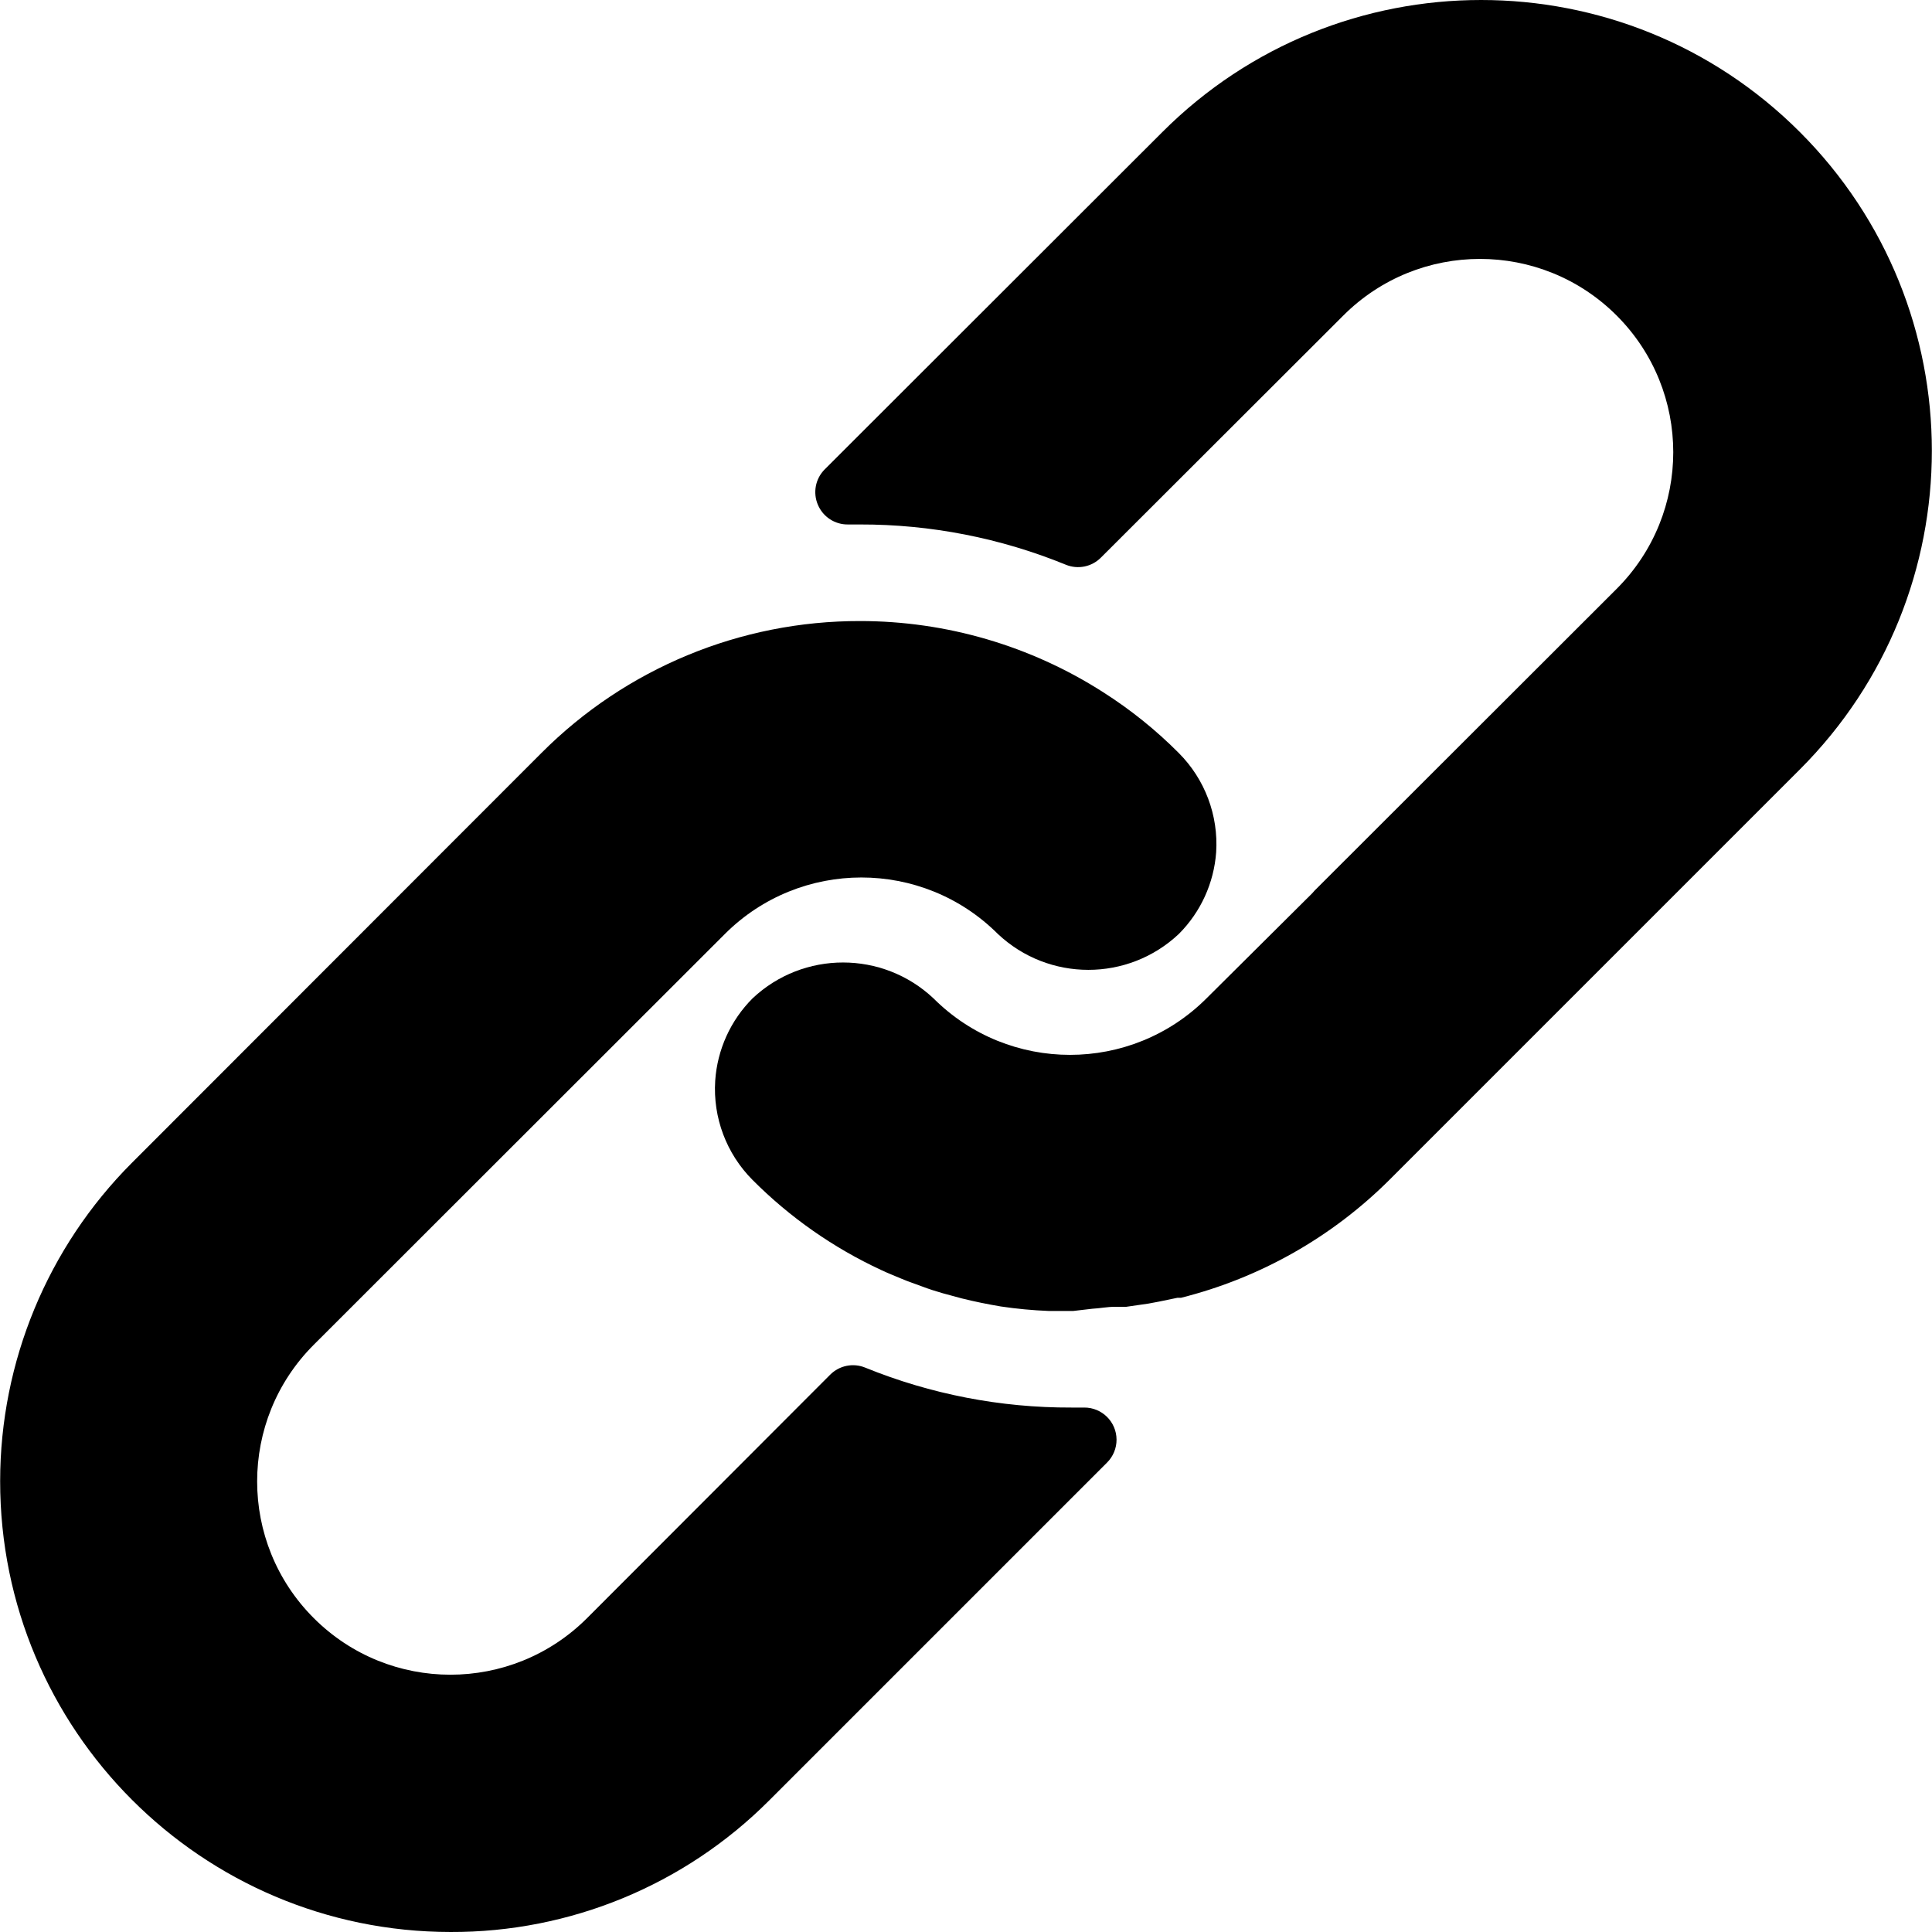
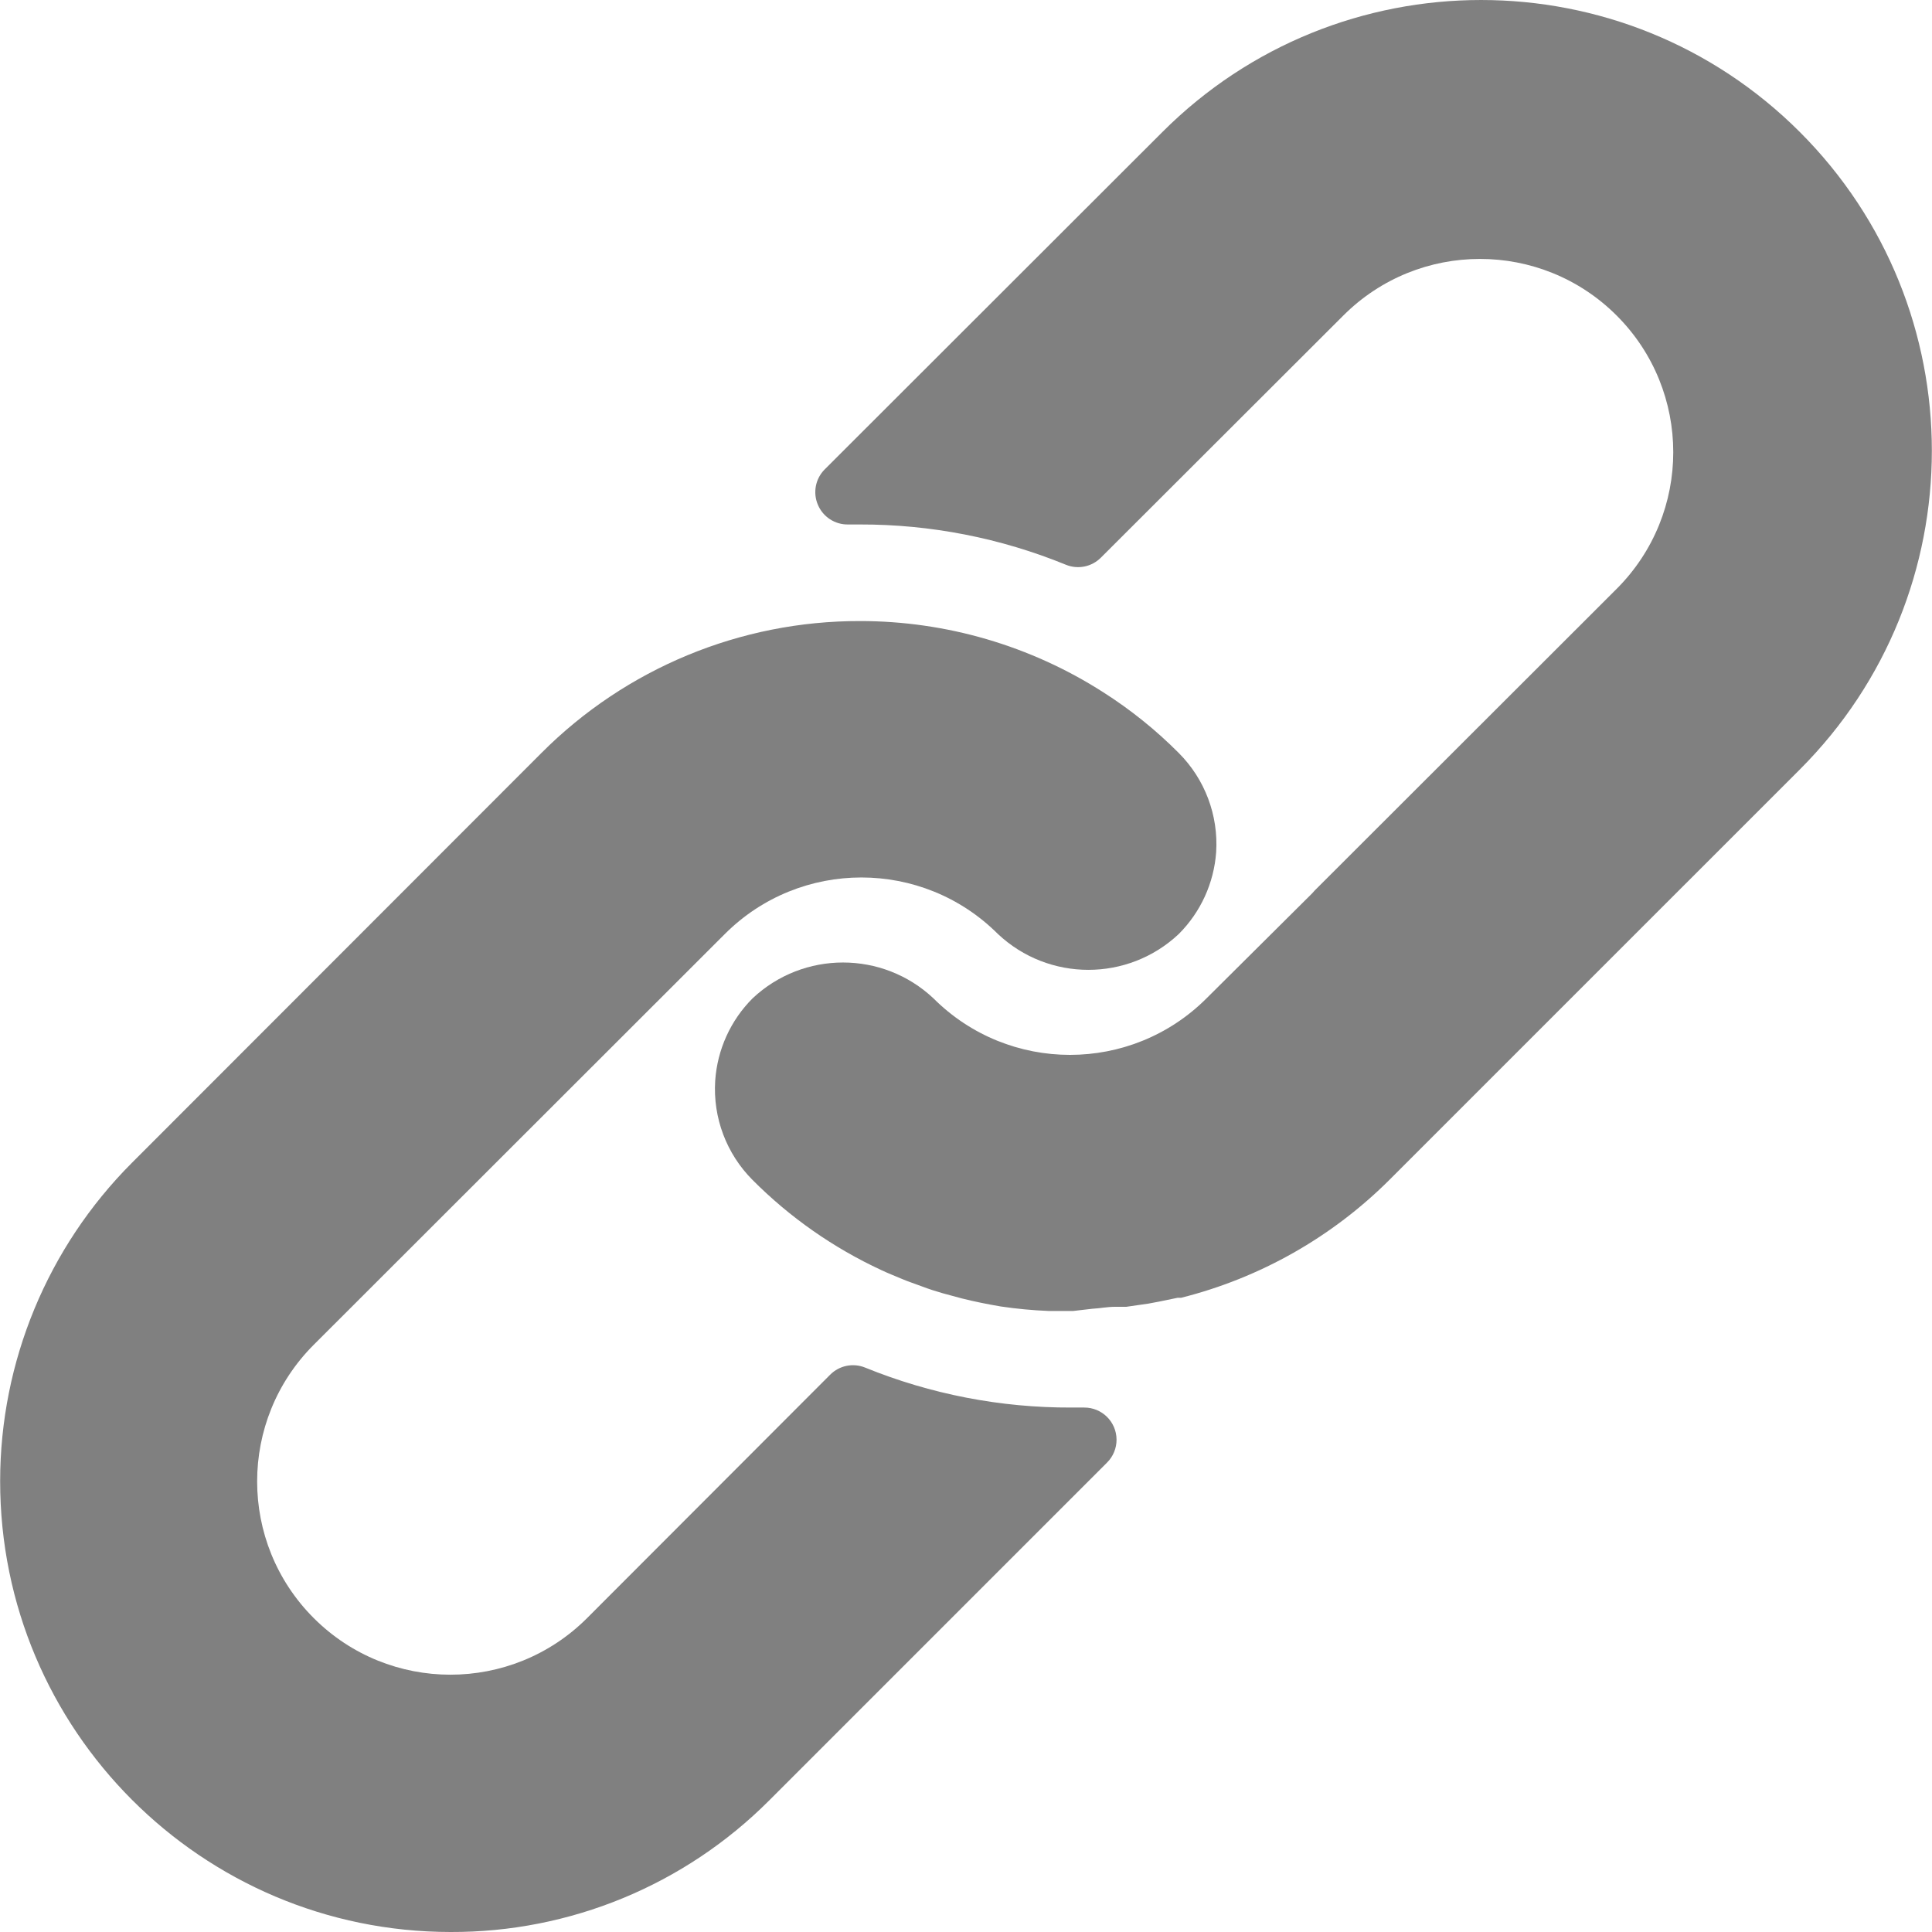
- <svg xmlns="http://www.w3.org/2000/svg" version="1.1" id="Layer_1" x="0px" y="0px" viewBox="0 0 512.092 512.092" style="enable-background:new 0 0 512.092 512.092;" xml:space="preserve">
+ <svg xmlns="http://www.w3.org/2000/svg" version="1.1" id="Layer_1" x="0px" y="0px" width="200px" height="200px" viewBox="0 0 200 200" enable-background="new 0 0 200 200" xml:space="preserve">
  <g>
    <g>
-       <path d="M312.453,199.601c-6.066-6.102-12.792-11.511-20.053-16.128c-19.232-12.315-41.59-18.859-64.427-18.859    c-31.697-0.059-62.106,12.535-84.48,34.987L34.949,308.23c-22.336,22.379-34.89,52.7-34.91,84.318    c-0.042,65.98,53.41,119.501,119.39,119.543c31.648,0.11,62.029-12.424,84.395-34.816l89.6-89.6    c1.628-1.614,2.537-3.816,2.524-6.108c-0.027-4.713-3.87-8.511-8.583-8.484h-3.413c-18.72,0.066-37.273-3.529-54.613-10.581    c-3.195-1.315-6.867-0.573-9.301,1.877l-64.427,64.512c-20.006,20.006-52.442,20.006-72.448,0    c-20.006-20.006-20.006-52.442,0-72.448l108.971-108.885c19.99-19.965,52.373-19.965,72.363,0    c13.472,12.679,34.486,12.679,47.957,0c5.796-5.801,9.31-13.495,9.899-21.675C322.976,216.108,319.371,206.535,312.453,199.601z" />
+       <path fill="#808080" d="M122.03,77.955c-2.369-2.383-4.996-4.496-7.832-6.299c-7.511-4.81-16.243-7.365-25.162-7.365    c-12.379-0.023-24.256,4.896-32.994,13.664l-42.393,42.426c-8.723,8.74-13.626,20.582-13.634,32.931    C-0.001,179.08,20.875,199.983,46.644,200c12.36,0.043,24.226-4.853,32.961-13.598l34.993-34.994    c0.637-0.631,0.991-1.49,0.986-2.385c-0.011-1.842-1.512-3.324-3.352-3.314h-1.334c-7.311,0.026-14.557-1.378-21.329-4.132    c-1.248-0.514-2.682-0.224-3.632,0.733l-25.163,25.195c-7.813,7.812-20.481,7.812-28.295,0c-7.813-7.814-7.813-20.482,0-28.295    l42.56-42.526c7.807-7.797,20.454-7.797,28.262,0c5.262,4.952,13.469,4.952,18.729,0c2.264-2.266,3.636-5.271,3.866-8.465    C126.14,84.402,124.732,80.663,122.03,77.955z" />
    </g>
  </g>
  <g>
    <g>
-       <path d="M477.061,34.993c-46.657-46.657-122.303-46.657-168.96,0l-89.515,89.429c-2.458,2.47-3.167,6.185-1.792,9.387    c1.359,3.211,4.535,5.272,8.021,5.205h3.157c18.698-0.034,37.221,3.589,54.528,10.667c3.195,1.315,6.867,0.573,9.301-1.877    l64.256-64.171c20.006-20.006,52.442-20.006,72.448,0c20.006,20.006,20.006,52.442,0,72.448l-80.043,79.957l-0.683,0.768    l-27.989,27.819c-19.99,19.965-52.373,19.965-72.363,0c-13.472-12.679-34.486-12.679-47.957,0    c-5.833,5.845-9.35,13.606-9.899,21.845c-0.624,9.775,2.981,19.348,9.899,26.283c9.877,9.919,21.433,18.008,34.133,23.893    c1.792,0.853,3.584,1.536,5.376,2.304c1.792,0.768,3.669,1.365,5.461,2.048c1.792,0.683,3.669,1.28,5.461,1.792l5.035,1.365    c3.413,0.853,6.827,1.536,10.325,2.133c4.214,0.626,8.458,1.025,12.715,1.195h5.973h0.512l5.12-0.597    c1.877-0.085,3.84-0.512,6.059-0.512h2.901l5.888-0.853l2.731-0.512l4.949-1.024h0.939c20.961-5.265,40.101-16.118,55.381-31.403    l108.629-108.629C523.718,157.296,523.718,81.65,477.061,34.993z" />
+       <path fill="#808080" d="M186.318,13.667c-18.223-18.222-47.766-18.222-65.988,0L85.37,48.594c-0.96,0.964-1.237,2.416-0.7,3.666    c0.531,1.254,1.771,2.059,3.133,2.033h1.233c7.303-0.013,14.537,1.402,21.296,4.166c1.248,0.514,2.682,0.224,3.633-0.733    l25.095-25.062c7.813-7.813,20.481-7.813,28.295,0s7.813,20.481,0,28.295l-31.261,31.228l-0.268,0.3l-10.931,10.865    c-7.808,7.798-20.454,7.798-28.262,0c-5.262-4.952-13.469-4.952-18.73,0c-2.278,2.282-3.651,5.313-3.866,8.532    c-0.244,3.816,1.164,7.556,3.866,10.264c3.858,3.875,8.371,7.033,13.331,9.332c0.7,0.334,1.4,0.6,2.1,0.9    c0.7,0.3,1.433,0.533,2.133,0.799c0.7,0.268,1.433,0.5,2.133,0.701l1.966,0.532c1.333,0.333,2.666,0.601,4.033,0.833    c1.645,0.244,3.303,0.4,4.965,0.467h2.333h0.2l2-0.232c0.732-0.033,1.5-0.201,2.365-0.201h1.134l2.3-0.332l1.066-0.2l1.933-0.399    h0.366c8.188-2.057,15.662-6.296,21.63-12.266l42.426-42.425C204.541,61.433,204.541,31.889,186.318,13.667z" />
    </g>
  </g>
-   <g>
- </g>
-   <g>
- </g>
-   <g>
- </g>
-   <g>
- </g>
-   <g>
- </g>
-   <g>
- </g>
-   <g>
- </g>
-   <g>
- </g>
-   <g>
- </g>
-   <g>
- </g>
-   <g>
- </g>
-   <g>
- </g>
-   <g>
- </g>
-   <g>
- </g>
-   <g>
- </g>
</svg>
